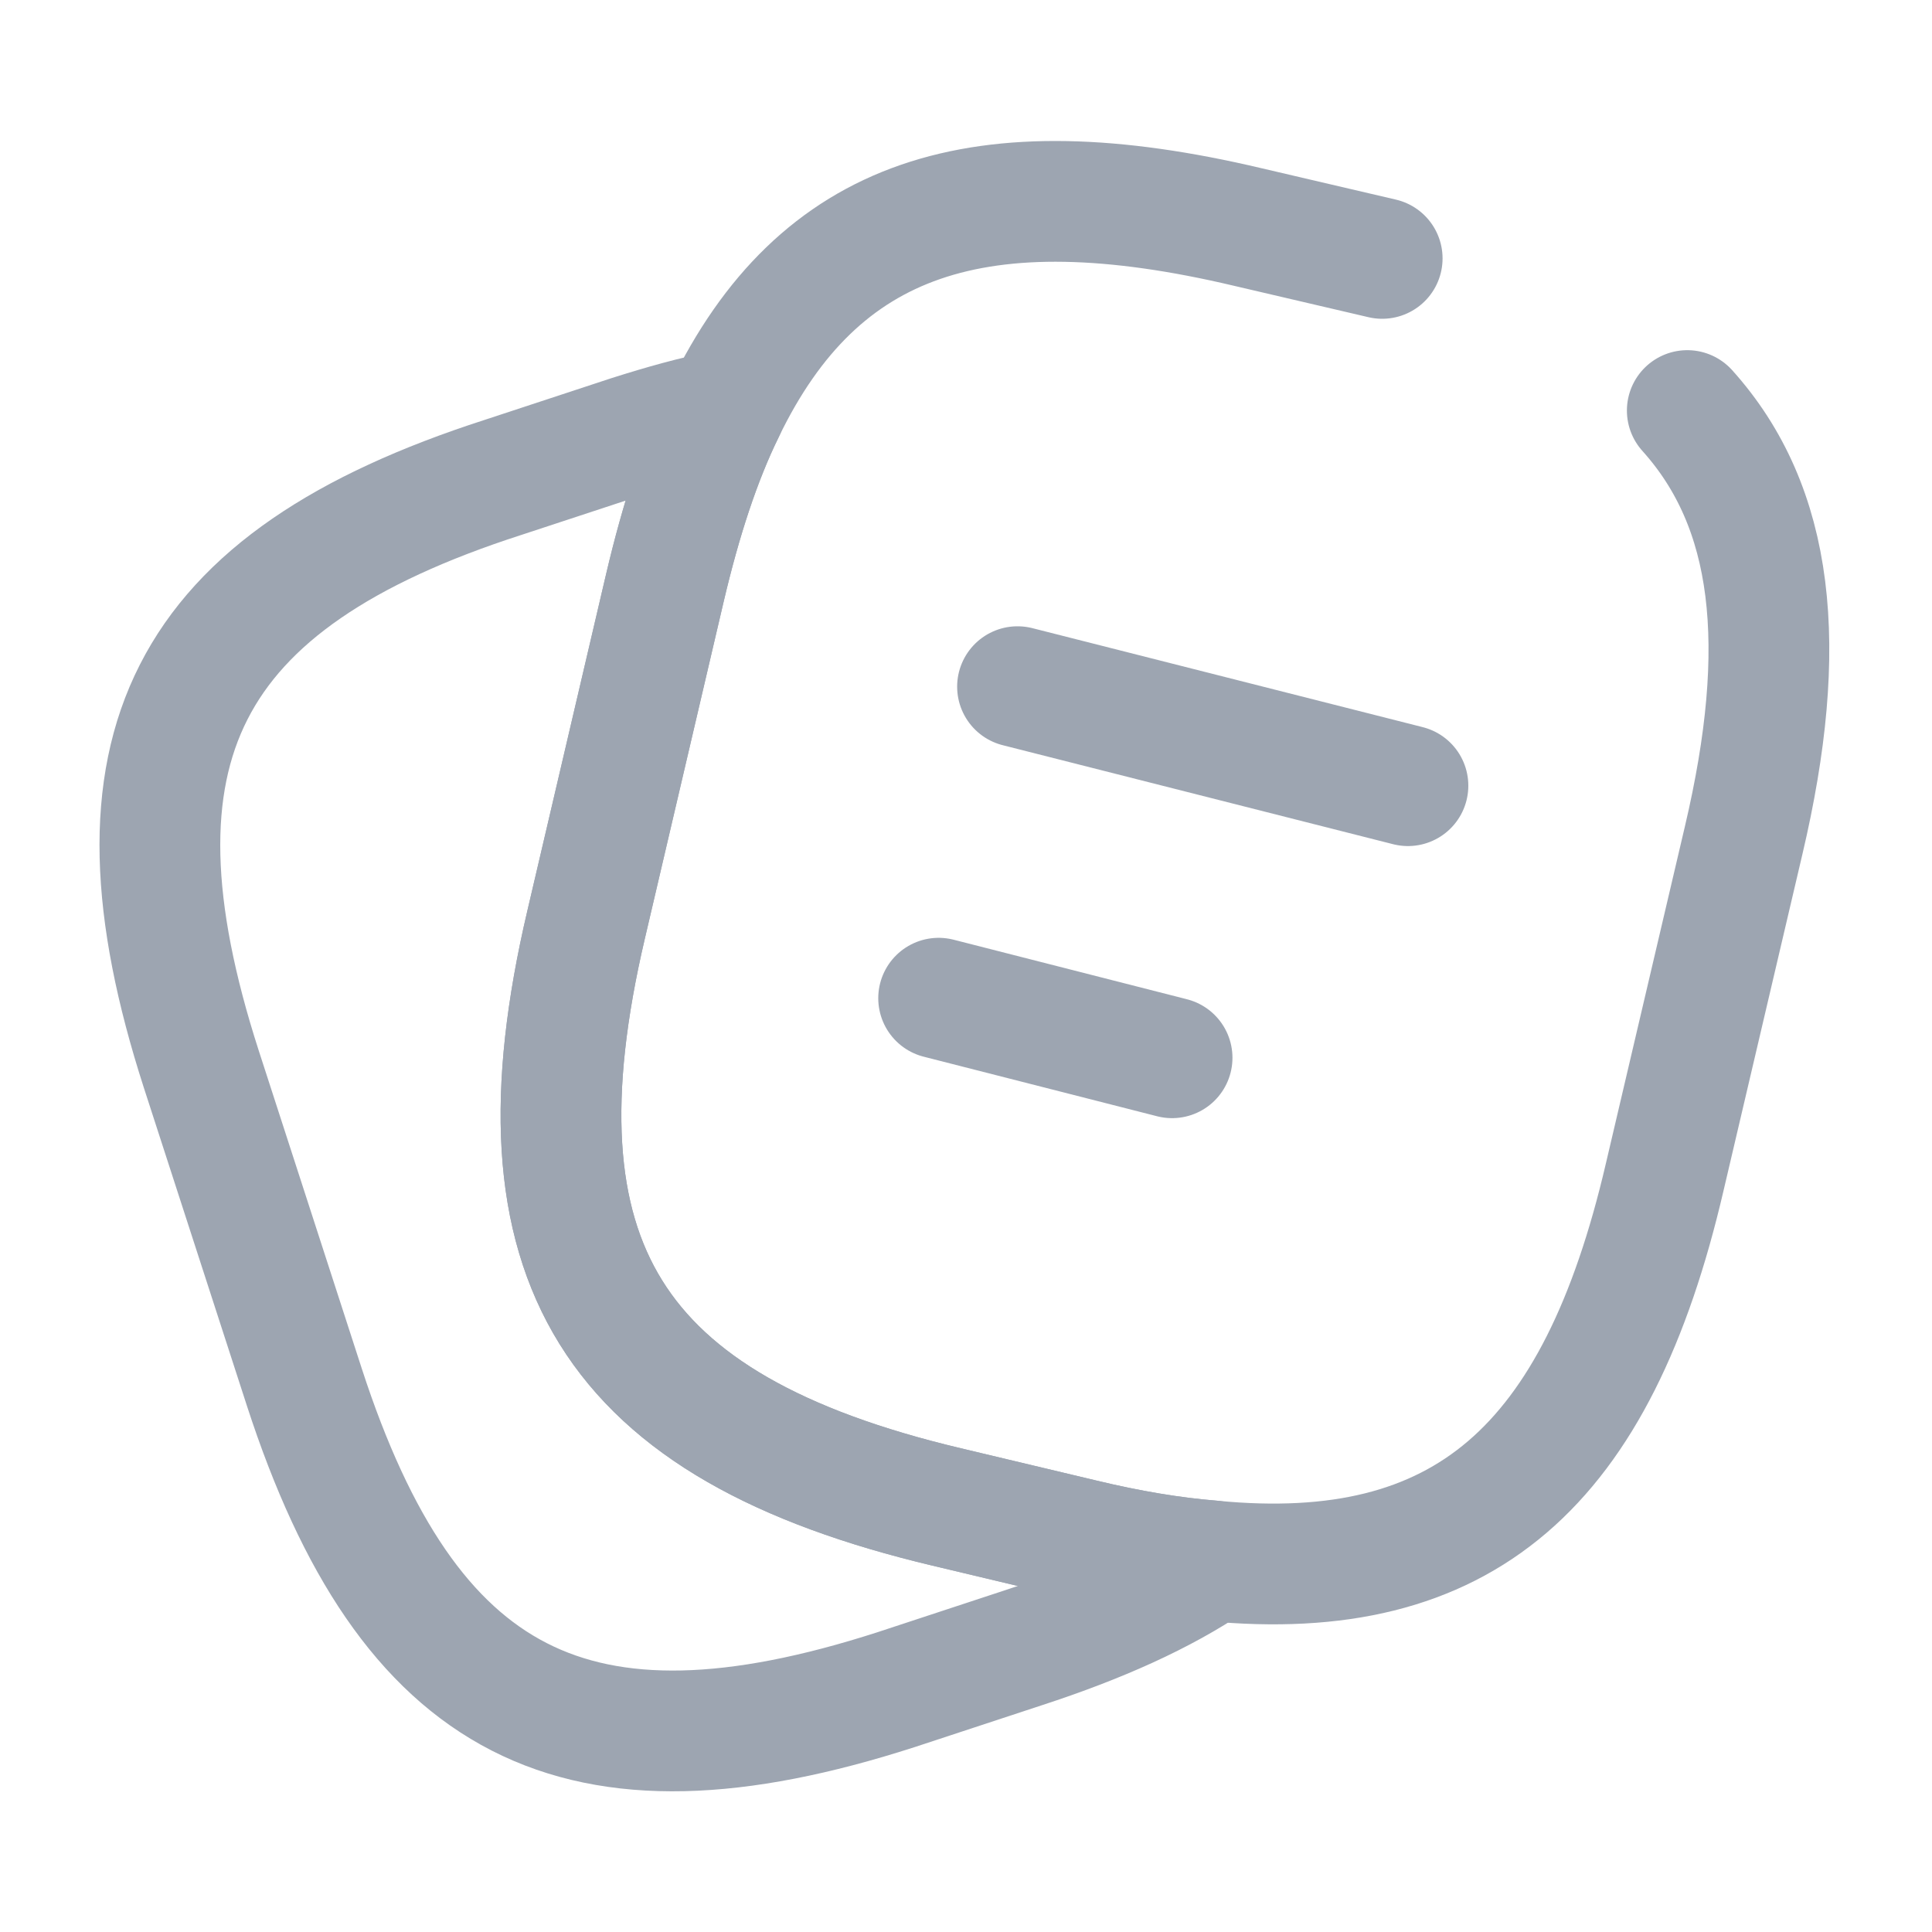
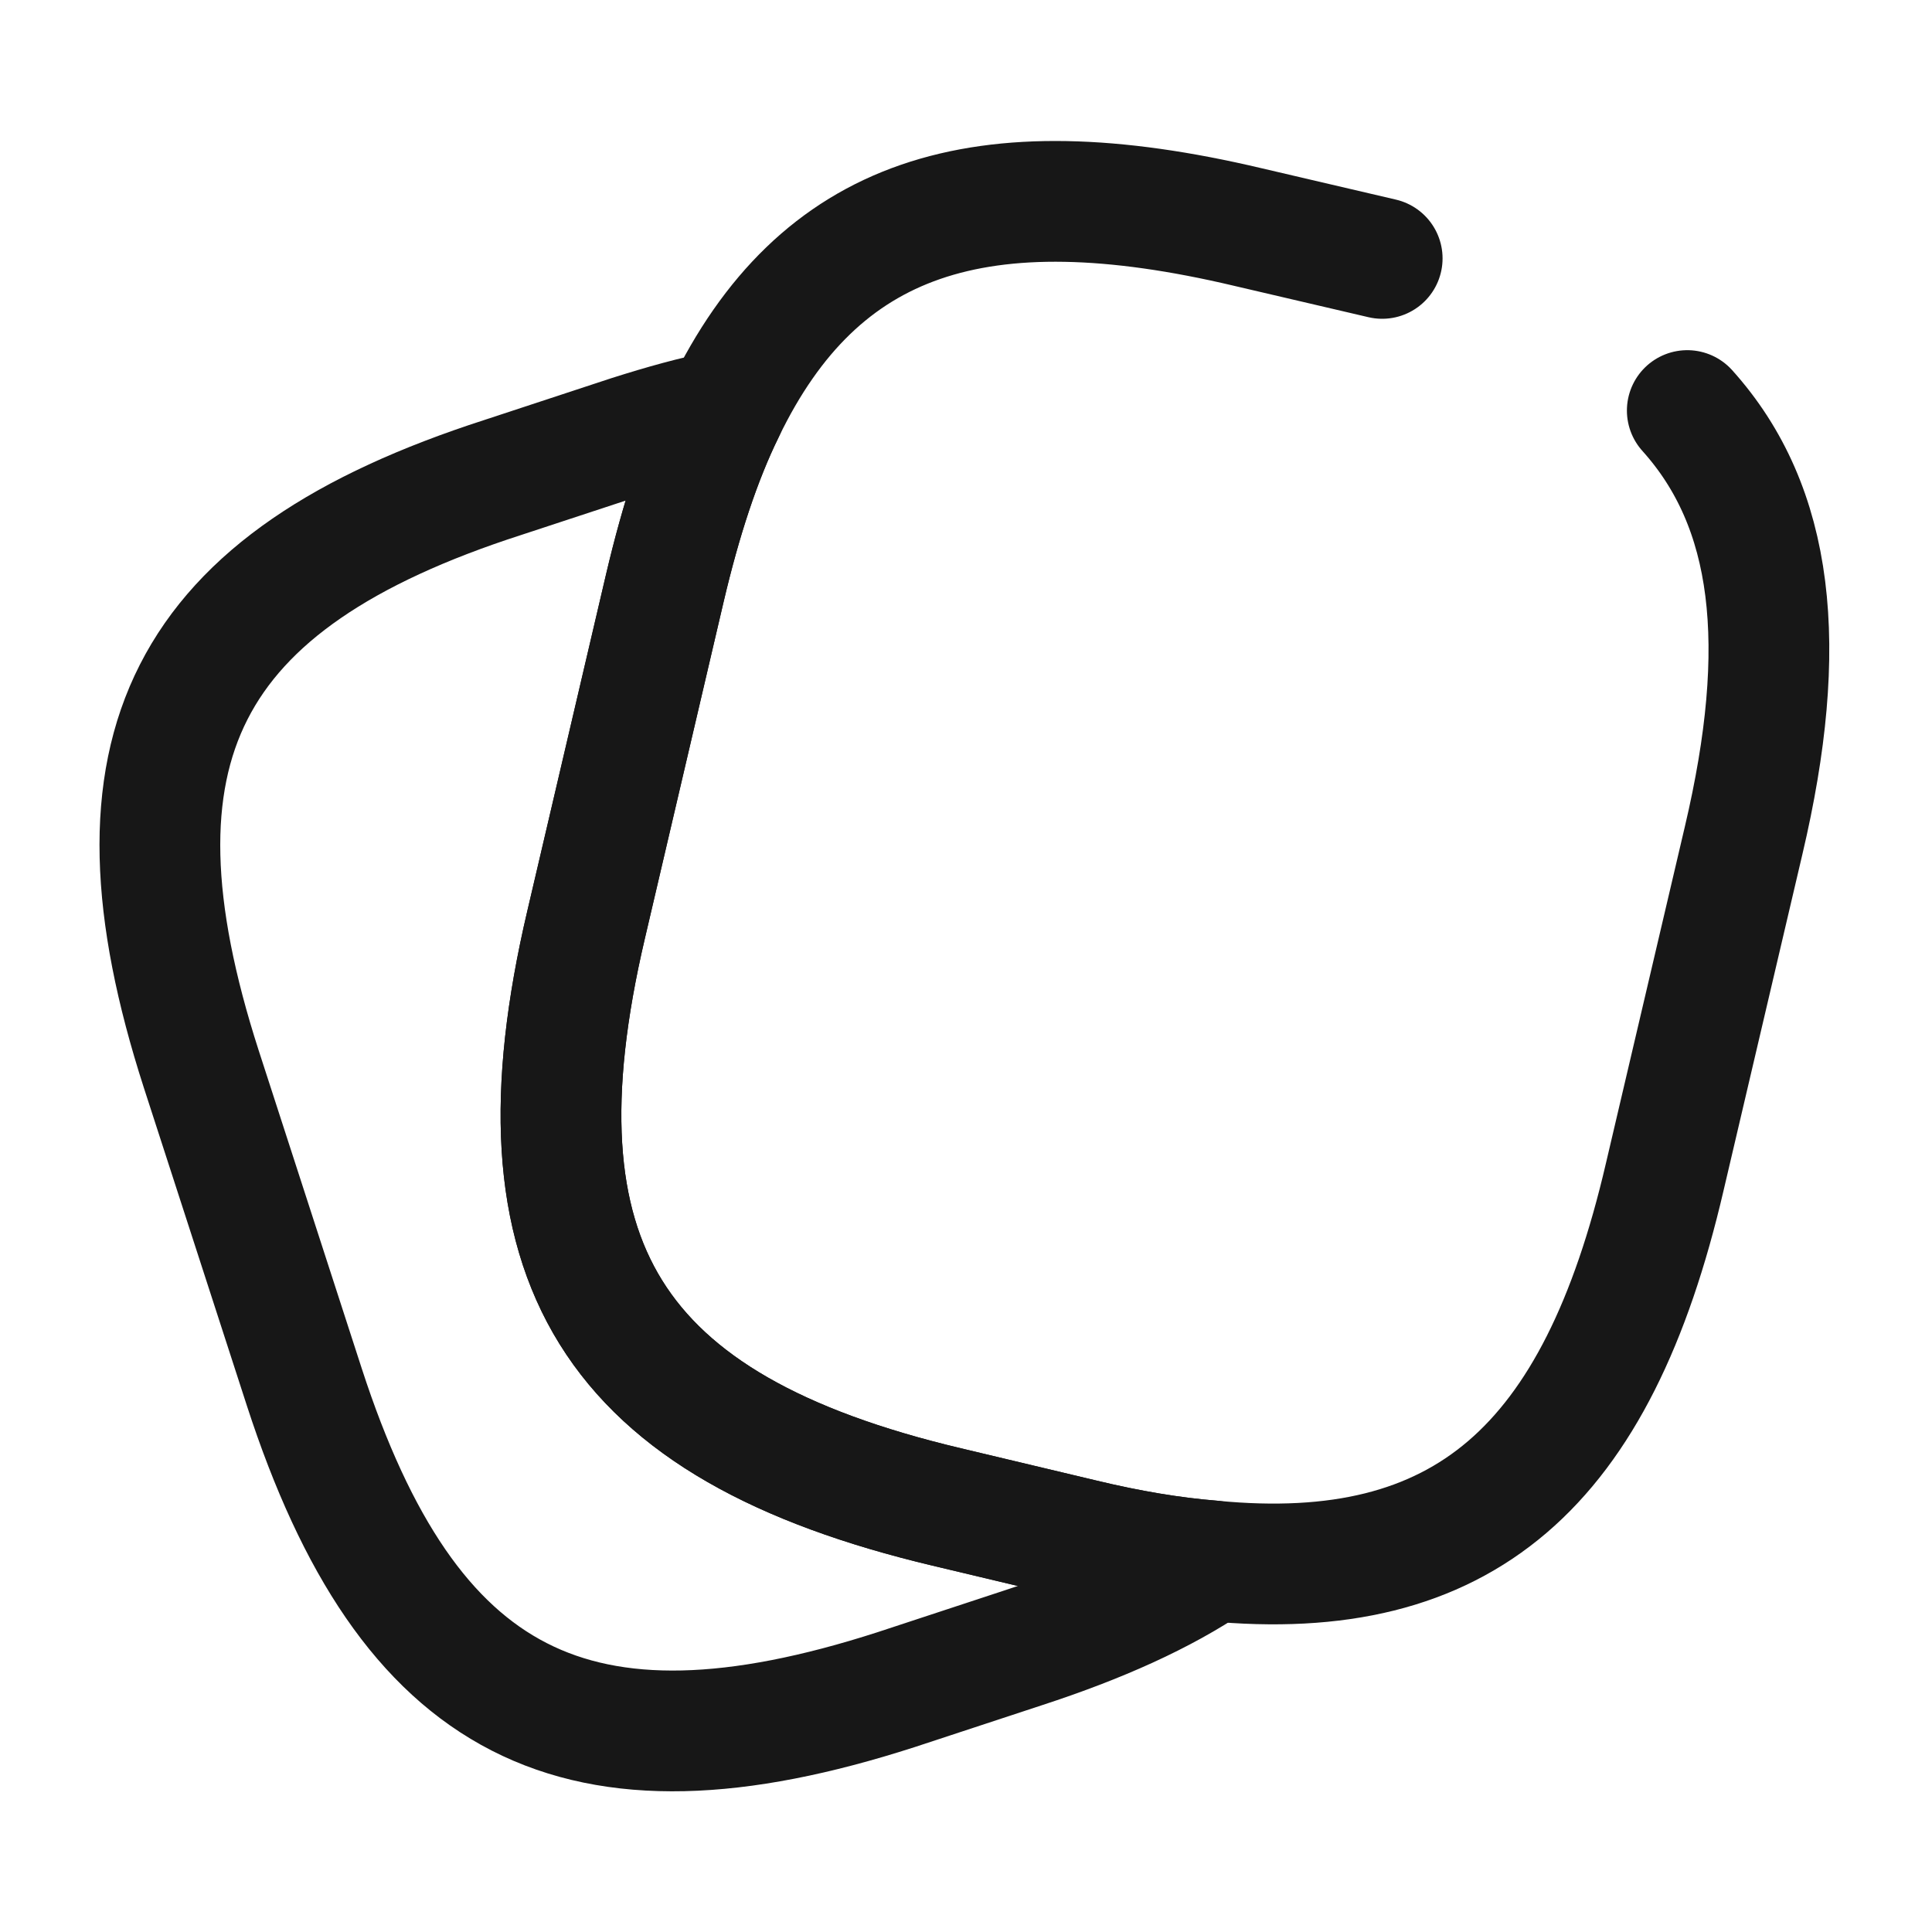
<svg xmlns="http://www.w3.org/2000/svg" width="24" height="24" viewBox="0 0 24 24" fill="none">
-   <path d="M15.06 19.39C14.44 19.81 13.66 20.16 12.71 20.47L11.13 20.99C7.16 22.27 5.07 21.2 3.78 17.23L2.5 13.28C1.22 9.31 2.28 7.21 6.25 5.93L7.83 5.41C8.24 5.28 8.63 5.17 9 5.1C8.7 5.71 8.46 6.45 8.26 7.3L7.28 11.49C6.3 15.67 7.59 17.73 11.76 18.72L13.44 19.12C14.02 19.26 14.56 19.35 15.06 19.39Z" stroke="#9DA5B1" stroke-width="1.5" stroke-linecap="round" stroke-linejoin="round" />
-   <path d="M12.64 8.53L17.49 9.76" stroke="#9DA5B1" stroke-width="1.5" stroke-linecap="round" stroke-linejoin="round" />
-   <path d="M11.66 12.4L14.56 13.14" stroke="#9DA5B1" stroke-width="1.5" stroke-linecap="round" stroke-linejoin="round" />
-   <path d="M20.96 5.1C22.04 6.3 22.23 8.02 21.66 10.44L20.68 14.62C19.84 18.23 18.18 19.69 15.06 19.39C14.56 19.35 14.02 19.26 13.44 19.12L11.76 18.72C7.59 17.73 6.3 15.67 7.28 11.49L8.26 7.3C8.46 6.45 8.7 5.71 9 5.1C10.17 2.68 12.16 2.03 15.5 2.82L17.17 3.21" stroke="#9DA5B1" stroke-width="1.5" stroke-linecap="round" stroke-linejoin="round" />
+   <g id="vuesax/broken/note">
+     <g id="note">
+       <path id="Vector" d="M20.96 5.1C22.04 6.3 22.23 8.02 21.66 10.44L20.68 14.62C19.84 18.23 18.18 19.69 15.06 19.39C14.56 19.35 14.02 19.26 13.44 19.12L11.76 18.72C7.59 17.73 6.3 15.67 7.28 11.49L8.26 7.3C8.46 6.45 8.7 5.71 9 5.1C10.17 2.68 12.16 2.03 15.5 2.82L17.17 3.21" stroke="#171717" stroke-width="1.5" stroke-linecap="round" stroke-linejoin="round" />
+       <path id="Vector_2" d="M15.06 19.39C14.44 19.81 13.66 20.16 12.71 20.47L11.13 20.99C7.16 22.27 5.07 21.2 3.78 17.23L2.5 13.28C1.22 9.31 2.28 7.21 6.25 5.93L7.83 5.41C8.24 5.28 8.63 5.17 9 5.1C8.7 5.71 8.46 6.45 8.26 7.3L7.28 11.49C6.3 15.67 7.59 17.73 11.76 18.72L13.44 19.12C14.02 19.26 14.56 19.35 15.06 19.39Z" stroke="#171717" stroke-width="1.5" stroke-linecap="round" stroke-linejoin="round" />
+     </g>
+   </g>
</svg>
